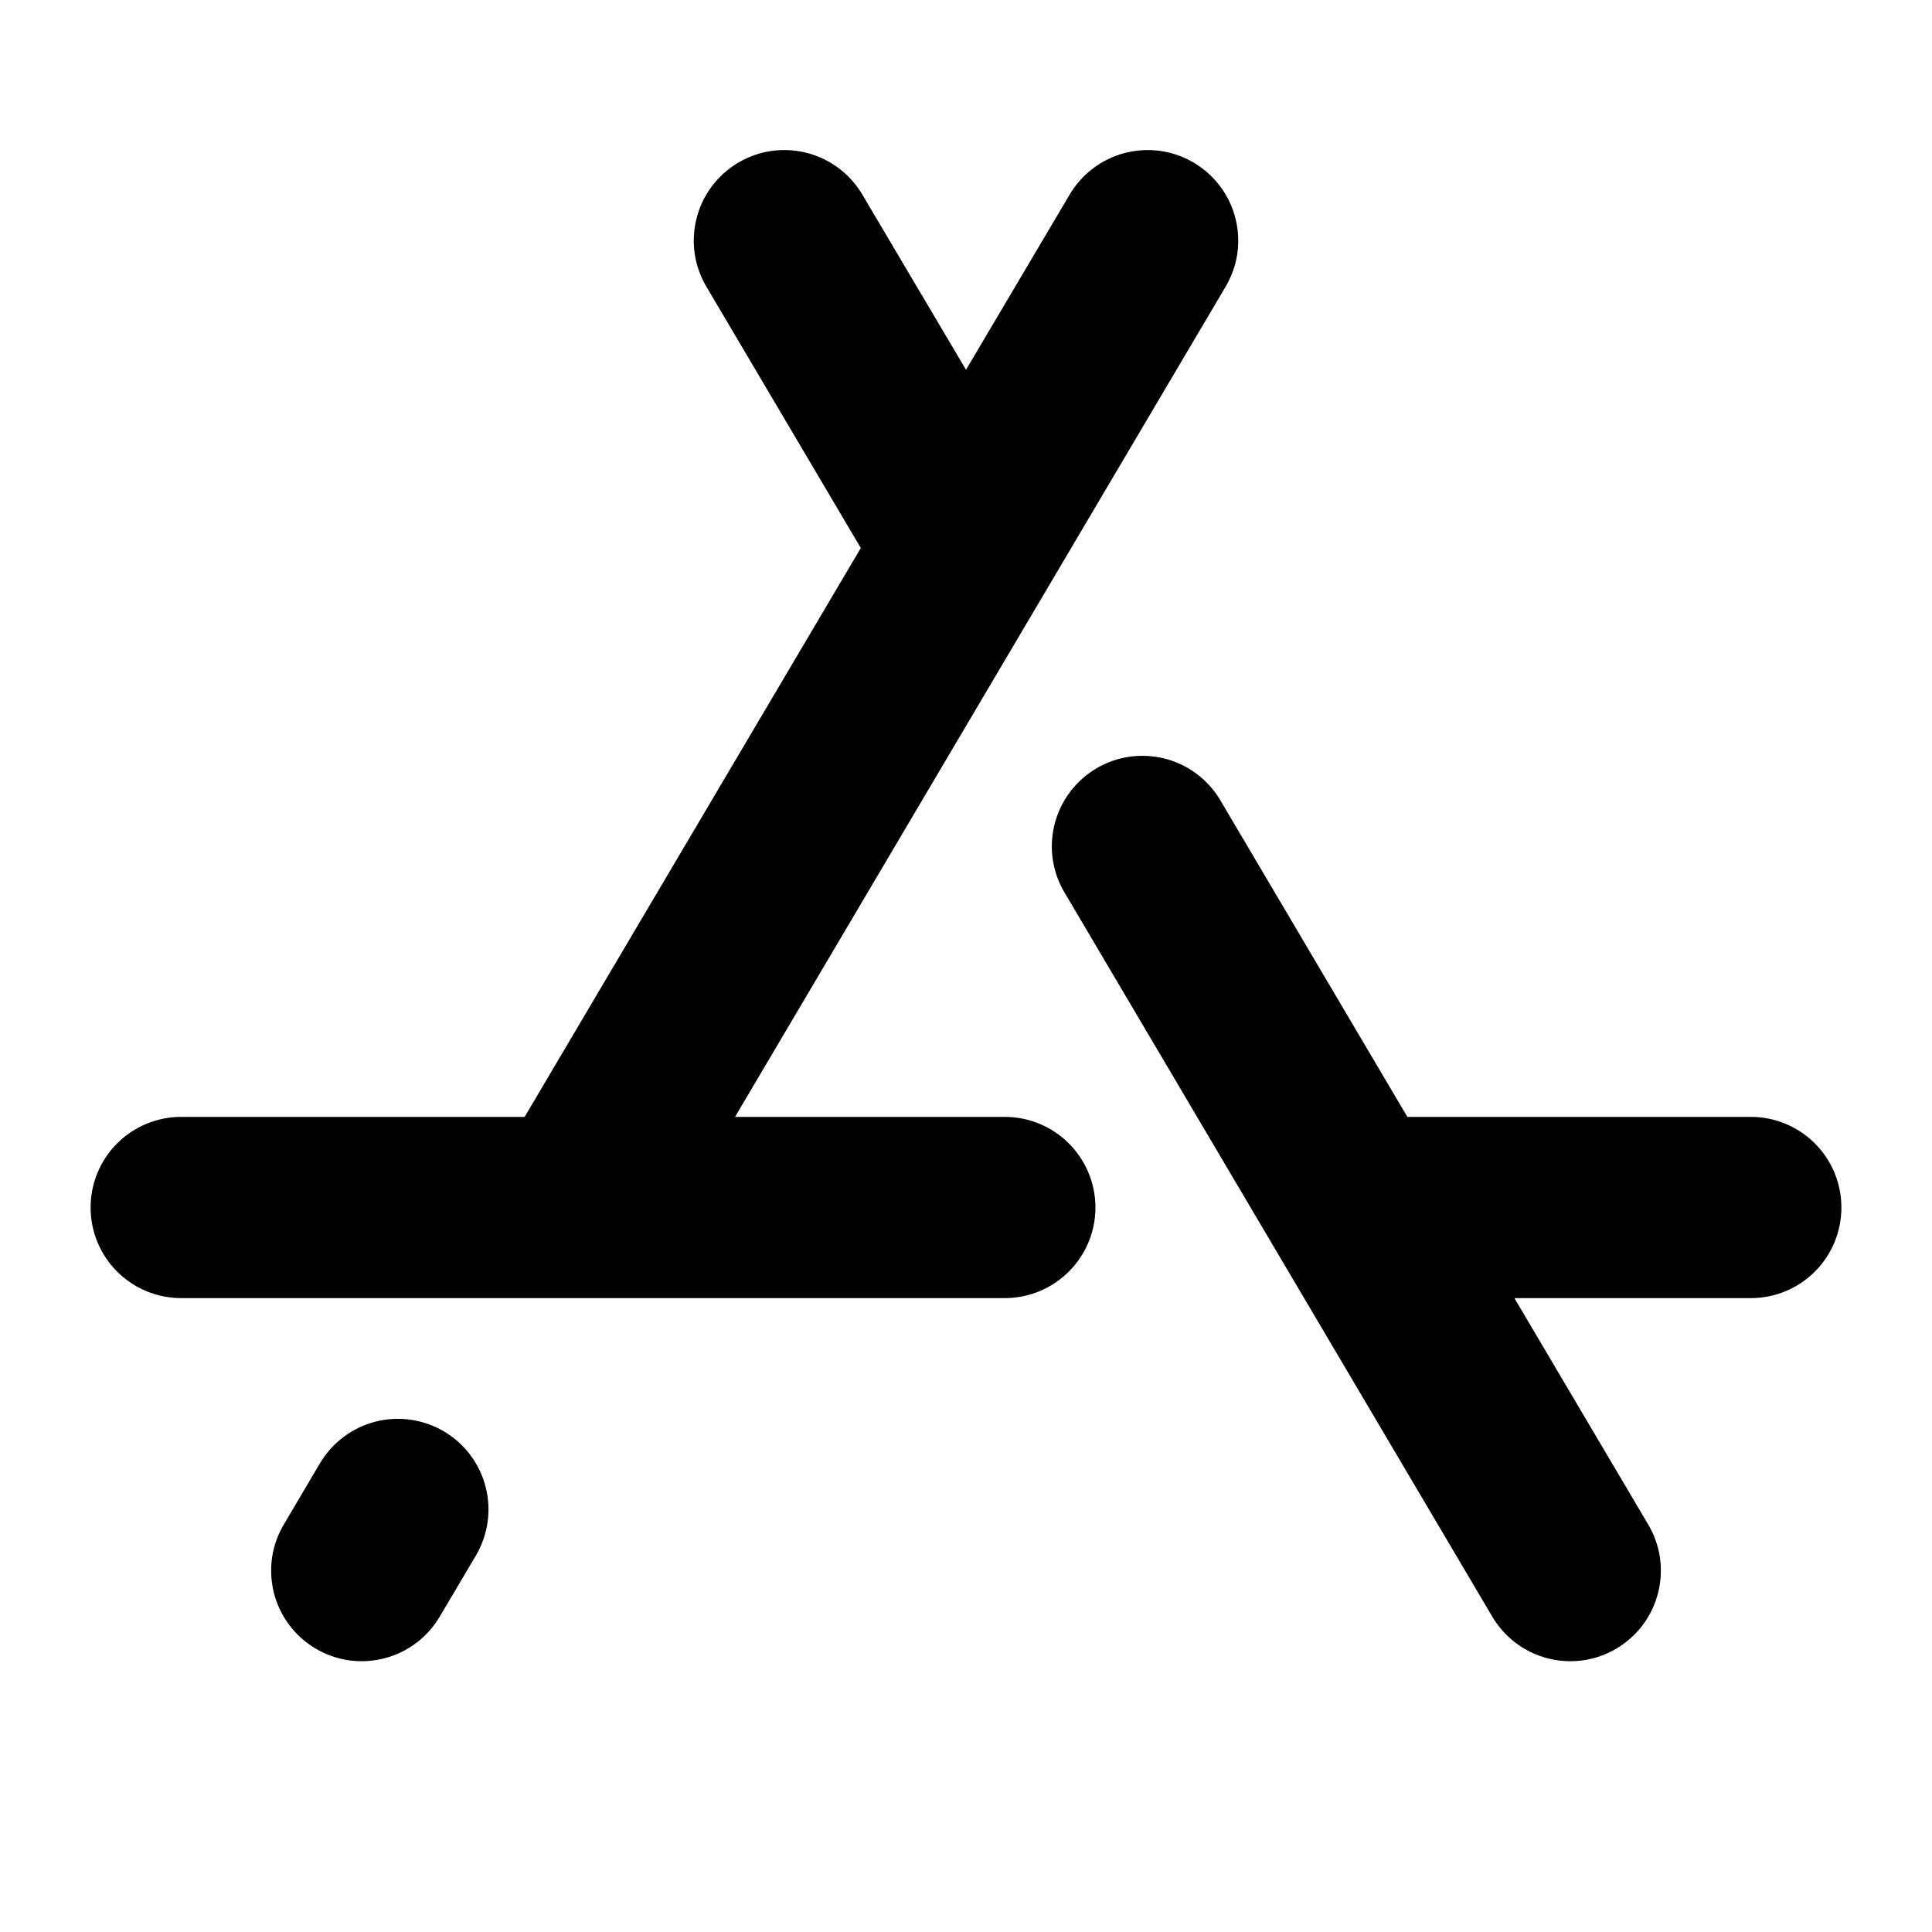
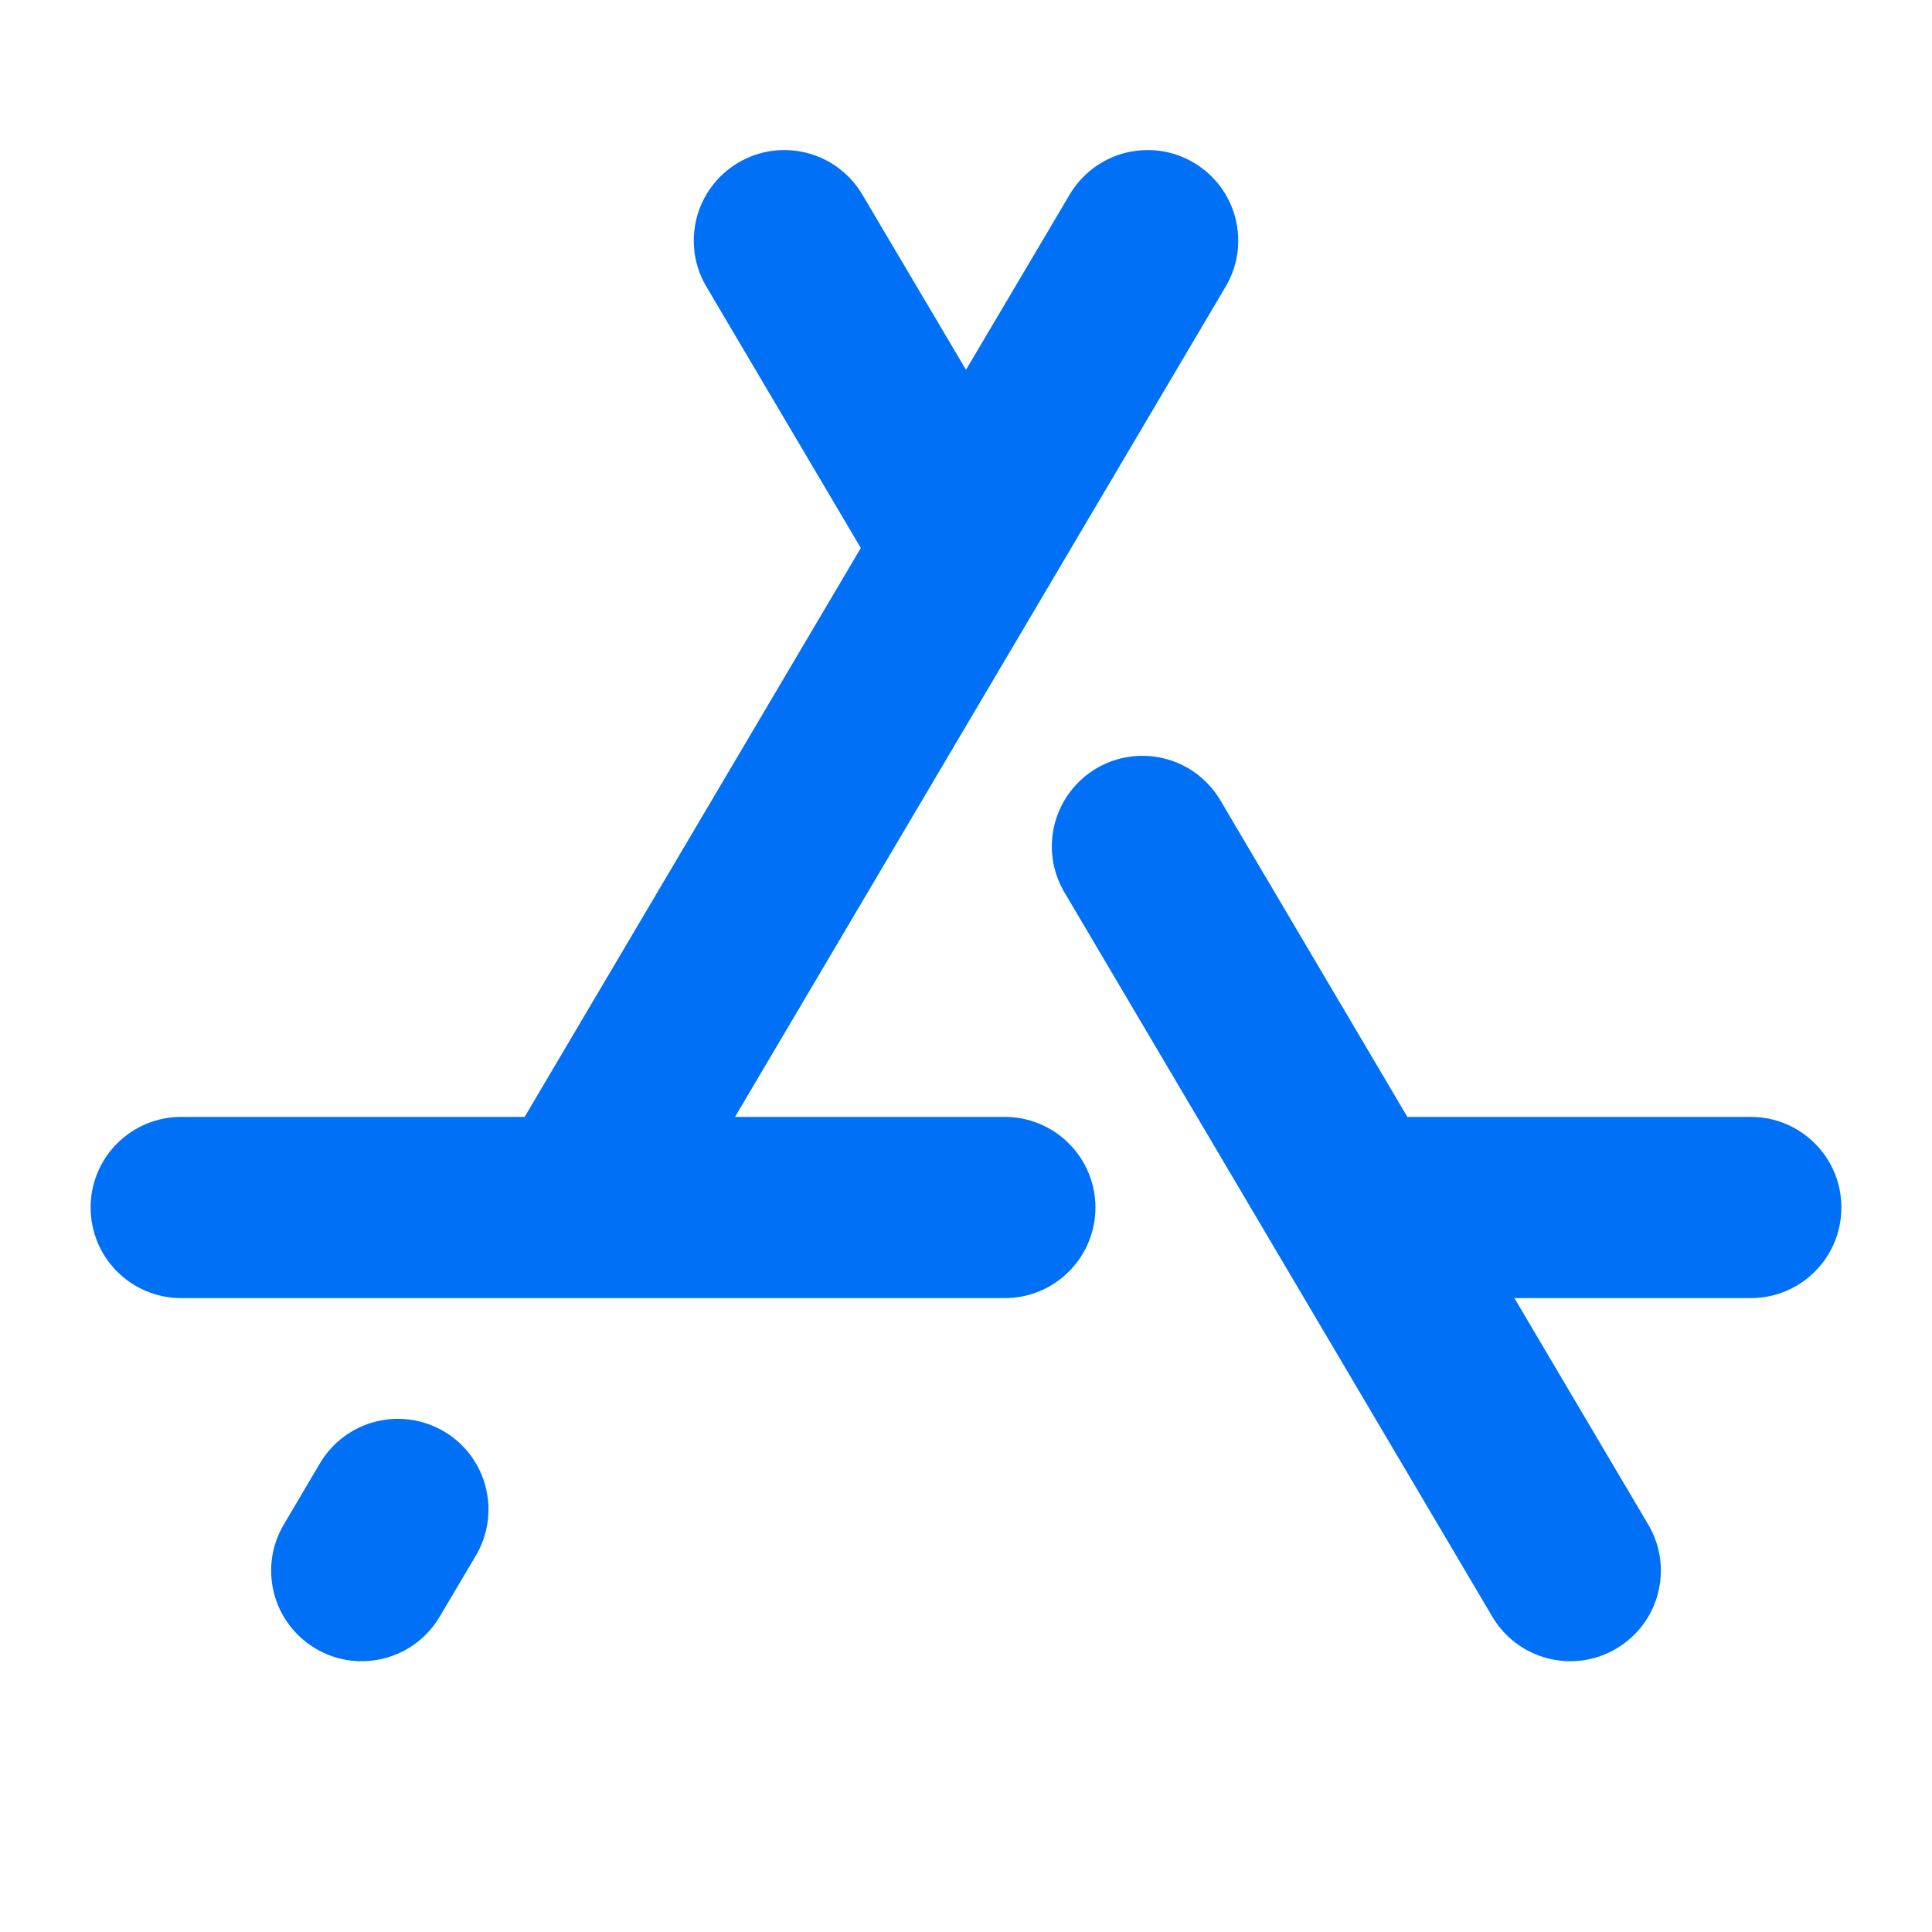
<svg xmlns="http://www.w3.org/2000/svg" width="20" height="20" viewBox="0 0 20 20" fill="none">
-   <path d="M19.062 12.5C19.062 12.749 18.964 12.987 18.788 13.163C18.612 13.339 18.374 13.438 18.125 13.438H15.677L17.057 15.773C17.121 15.879 17.164 15.996 17.183 16.119C17.201 16.242 17.195 16.367 17.165 16.487C17.135 16.608 17.081 16.721 17.007 16.82C16.933 16.919 16.839 17.003 16.733 17.066C16.626 17.129 16.508 17.171 16.385 17.188C16.262 17.205 16.137 17.197 16.017 17.166C15.897 17.134 15.784 17.079 15.686 17.004C15.587 16.928 15.505 16.834 15.443 16.727L11.008 9.219C10.888 9.005 10.857 8.753 10.921 8.517C10.985 8.281 11.139 8.079 11.35 7.954C11.56 7.83 11.811 7.793 12.049 7.851C12.287 7.909 12.492 8.058 12.622 8.266L14.569 11.562H18.125C18.374 11.562 18.612 11.661 18.788 11.837C18.964 12.013 19.062 12.251 19.062 12.5ZM10.402 11.562H7.609L12.682 2.977C12.746 2.871 12.789 2.754 12.808 2.631C12.826 2.508 12.82 2.383 12.79 2.263C12.76 2.142 12.706 2.029 12.632 1.93C12.558 1.831 12.464 1.747 12.358 1.684C12.251 1.621 12.133 1.579 12.01 1.562C11.887 1.545 11.762 1.553 11.642 1.584C11.522 1.616 11.409 1.671 11.311 1.746C11.212 1.822 11.13 1.916 11.068 2.023L10 3.828L8.932 2.023C8.87 1.916 8.788 1.822 8.689 1.746C8.591 1.671 8.478 1.616 8.358 1.584C8.238 1.553 8.113 1.545 7.99 1.562C7.867 1.579 7.749 1.621 7.642 1.684C7.536 1.747 7.442 1.831 7.368 1.93C7.294 2.029 7.24 2.142 7.21 2.263C7.18 2.383 7.174 2.508 7.192 2.631C7.211 2.754 7.254 2.871 7.318 2.977L8.911 5.673L5.431 11.562H1.875C1.626 11.562 1.388 11.661 1.212 11.837C1.036 12.013 0.938 12.251 0.938 12.5C0.938 12.749 1.036 12.987 1.212 13.163C1.388 13.339 1.626 13.438 1.875 13.438H10.402C10.651 13.438 10.889 13.339 11.065 13.163C11.241 12.987 11.34 12.749 11.34 12.5C11.34 12.251 11.241 12.013 11.065 11.837C10.889 11.661 10.651 11.562 10.402 11.562ZM4.596 14.818C4.382 14.692 4.127 14.655 3.886 14.717C3.645 14.779 3.439 14.934 3.312 15.148L2.943 15.773C2.879 15.879 2.836 15.996 2.817 16.119C2.799 16.242 2.805 16.367 2.835 16.487C2.865 16.608 2.919 16.721 2.993 16.82C3.067 16.919 3.161 17.003 3.267 17.066C3.374 17.129 3.492 17.171 3.615 17.188C3.738 17.205 3.863 17.197 3.983 17.166C4.103 17.134 4.216 17.079 4.314 17.004C4.413 16.928 4.495 16.834 4.557 16.727L4.927 16.102C5.053 15.887 5.089 15.632 5.027 15.391C4.965 15.151 4.81 14.944 4.596 14.818Z" fill="black" />
+   <path d="M19.062 12.5C19.062 12.749 18.964 12.987 18.788 13.163C18.612 13.339 18.374 13.438 18.125 13.438H15.677L17.057 15.773C17.121 15.879 17.164 15.996 17.183 16.119C17.201 16.242 17.195 16.367 17.165 16.487C17.135 16.608 17.081 16.721 17.007 16.82C16.933 16.919 16.839 17.003 16.733 17.066C16.626 17.129 16.508 17.171 16.385 17.188C16.262 17.205 16.137 17.197 16.017 17.166C15.897 17.134 15.784 17.079 15.686 17.004C15.587 16.928 15.505 16.834 15.443 16.727L11.008 9.219C10.888 9.005 10.857 8.753 10.921 8.517C10.985 8.281 11.139 8.079 11.35 7.954C11.56 7.83 11.811 7.793 12.049 7.851C12.287 7.909 12.492 8.058 12.622 8.266L14.569 11.562H18.125C18.374 11.562 18.612 11.661 18.788 11.837C18.964 12.013 19.062 12.251 19.062 12.5ZM10.402 11.562H7.609L12.682 2.977C12.746 2.871 12.789 2.754 12.808 2.631C12.826 2.508 12.82 2.383 12.79 2.263C12.76 2.142 12.706 2.029 12.632 1.93C12.558 1.831 12.464 1.747 12.358 1.684C12.251 1.621 12.133 1.579 12.01 1.562C11.887 1.545 11.762 1.553 11.642 1.584C11.522 1.616 11.409 1.671 11.311 1.746C11.212 1.822 11.13 1.916 11.068 2.023L10 3.828L8.932 2.023C8.87 1.916 8.788 1.822 8.689 1.746C8.591 1.671 8.478 1.616 8.358 1.584C8.238 1.553 8.113 1.545 7.99 1.562C7.867 1.579 7.749 1.621 7.642 1.684C7.536 1.747 7.442 1.831 7.368 1.93C7.294 2.029 7.24 2.142 7.21 2.263C7.18 2.383 7.174 2.508 7.192 2.631C7.211 2.754 7.254 2.871 7.318 2.977L8.911 5.673L5.431 11.562H1.875C1.626 11.562 1.388 11.661 1.212 11.837C1.036 12.013 0.938 12.251 0.938 12.5C0.938 12.749 1.036 12.987 1.212 13.163C1.388 13.339 1.626 13.438 1.875 13.438H10.402C10.651 13.438 10.889 13.339 11.065 13.163C11.241 12.987 11.34 12.749 11.34 12.5C11.34 12.251 11.241 12.013 11.065 11.837C10.889 11.661 10.651 11.562 10.402 11.562ZM4.596 14.818C4.382 14.692 4.127 14.655 3.886 14.717C3.645 14.779 3.439 14.934 3.312 15.148L2.943 15.773C2.879 15.879 2.836 15.996 2.817 16.119C2.799 16.242 2.805 16.367 2.835 16.487C2.865 16.608 2.919 16.721 2.993 16.82C3.067 16.919 3.161 17.003 3.267 17.066C3.374 17.129 3.492 17.171 3.615 17.188C3.738 17.205 3.863 17.197 3.983 17.166C4.103 17.134 4.216 17.079 4.314 17.004C4.413 16.928 4.495 16.834 4.557 16.727L4.927 16.102C5.053 15.887 5.089 15.632 5.027 15.391C4.965 15.151 4.81 14.944 4.596 14.818Z" fill="#0071f6" />
</svg>
